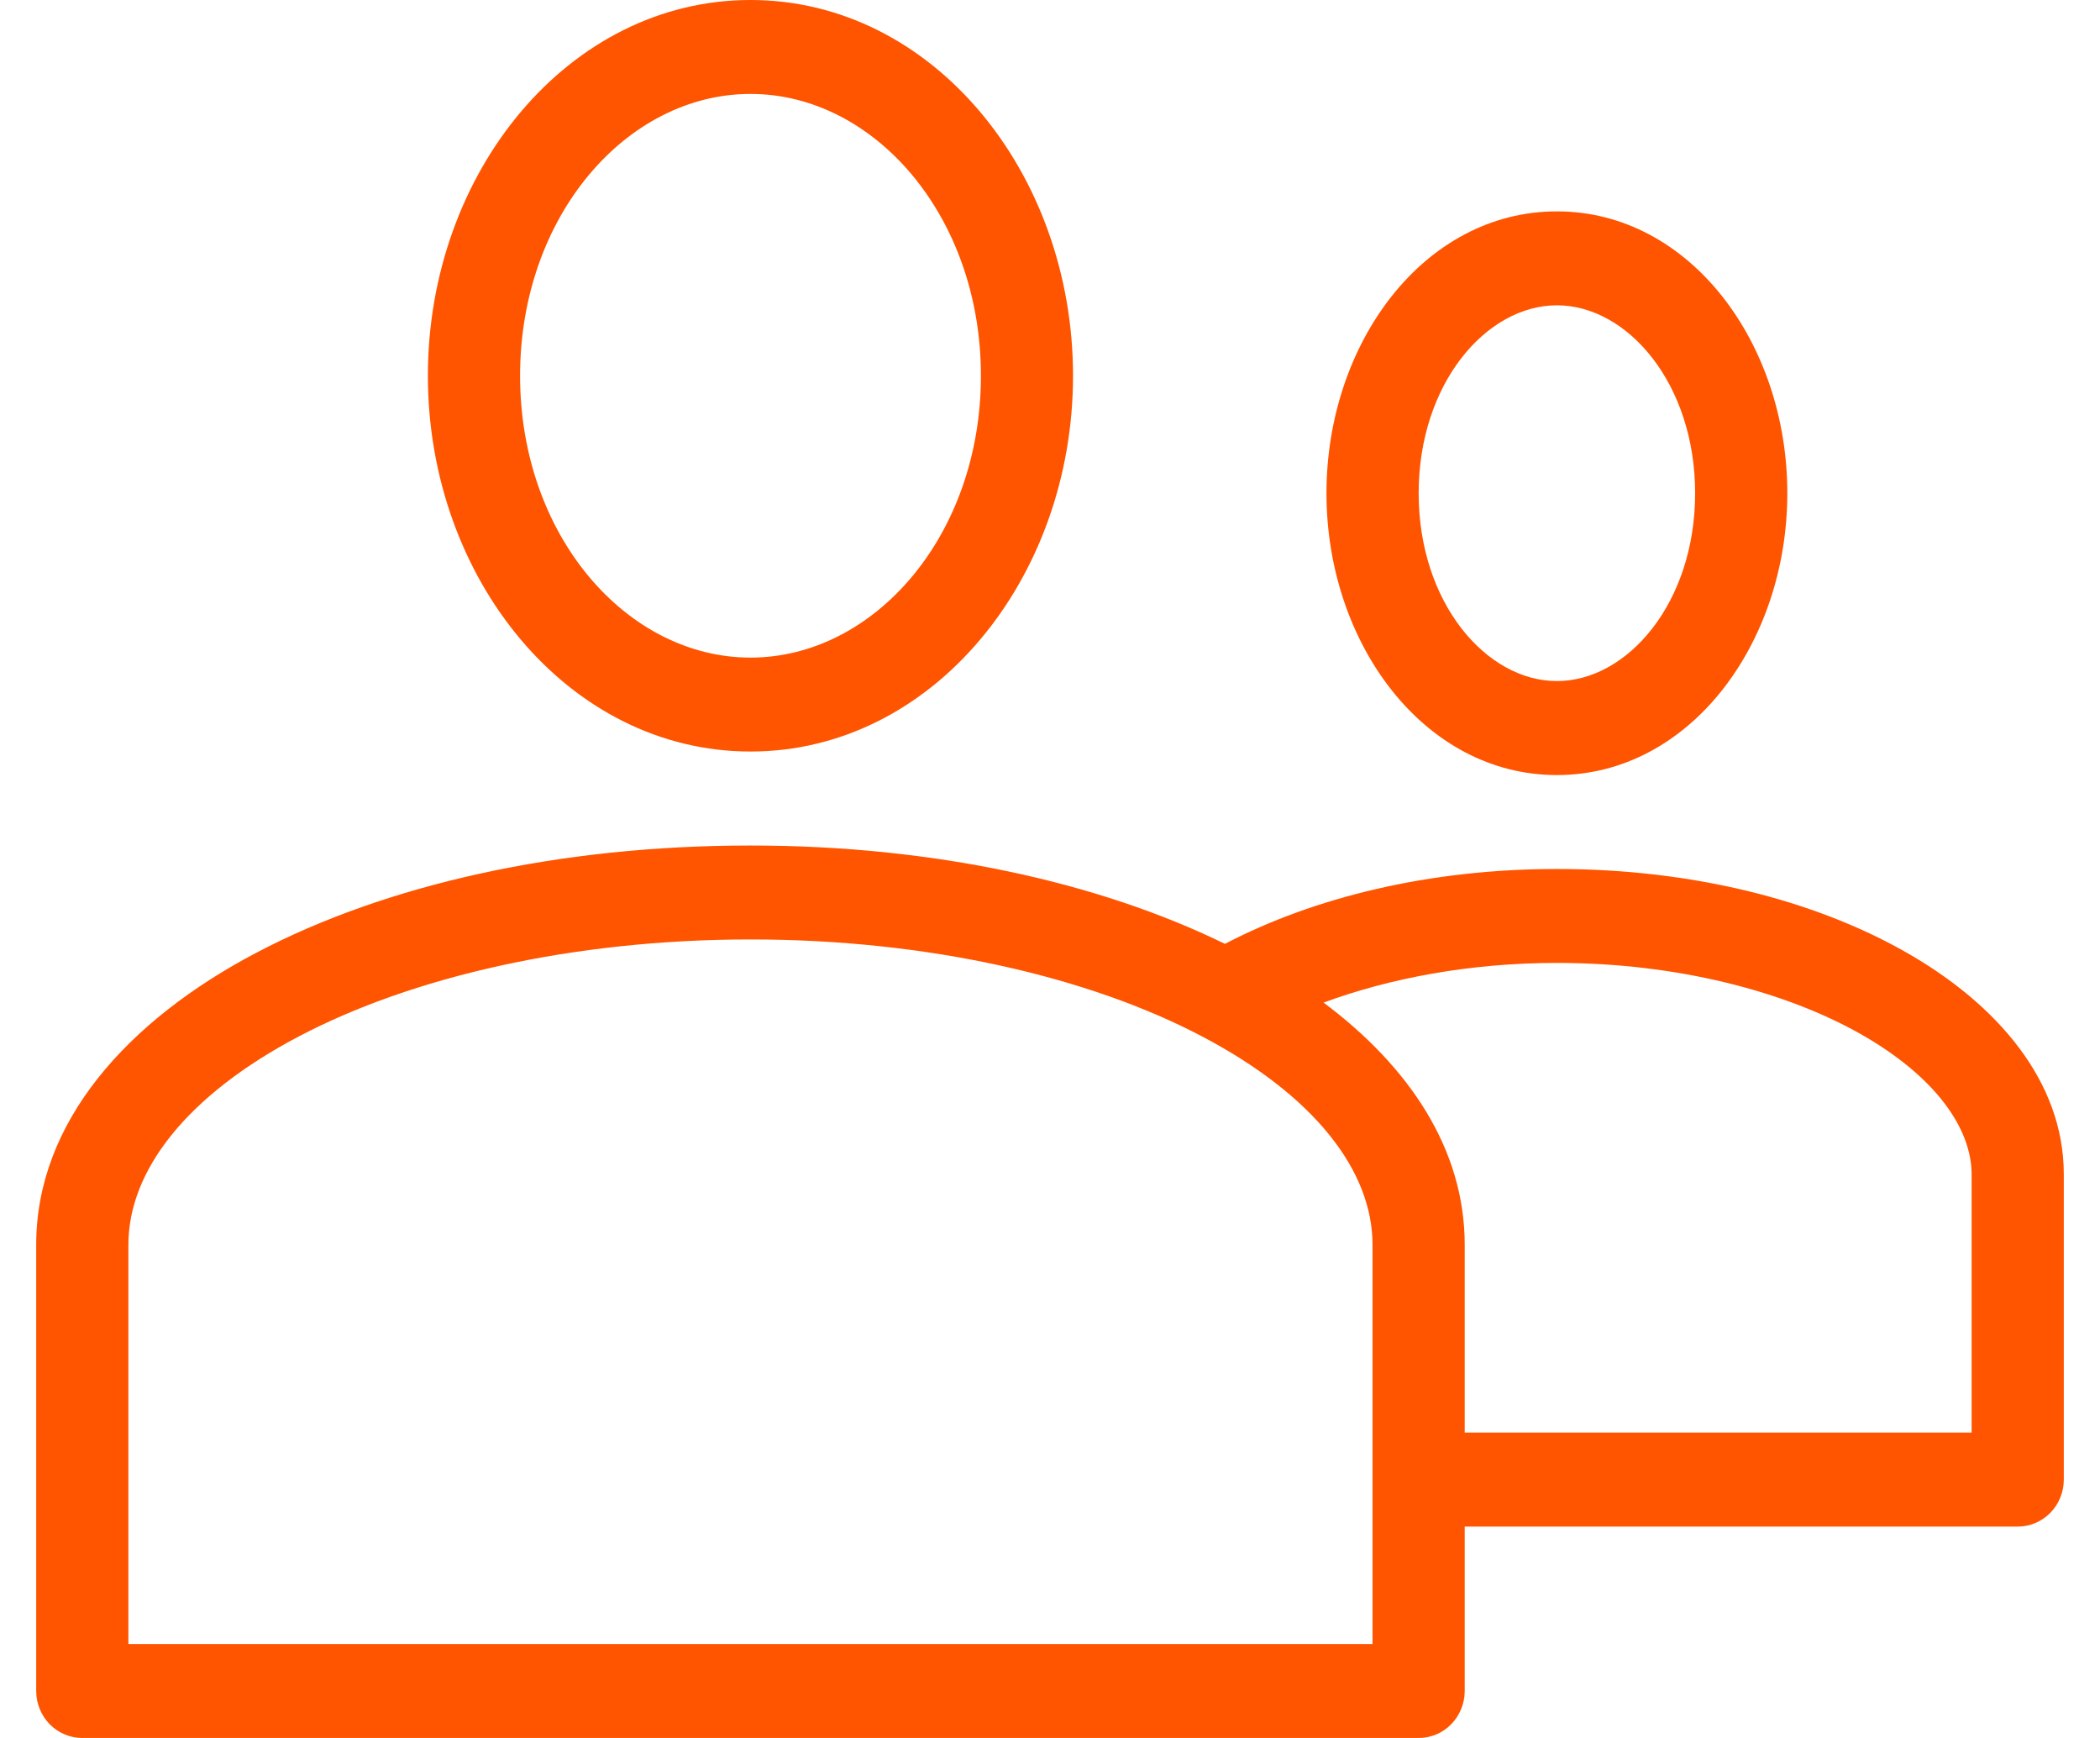
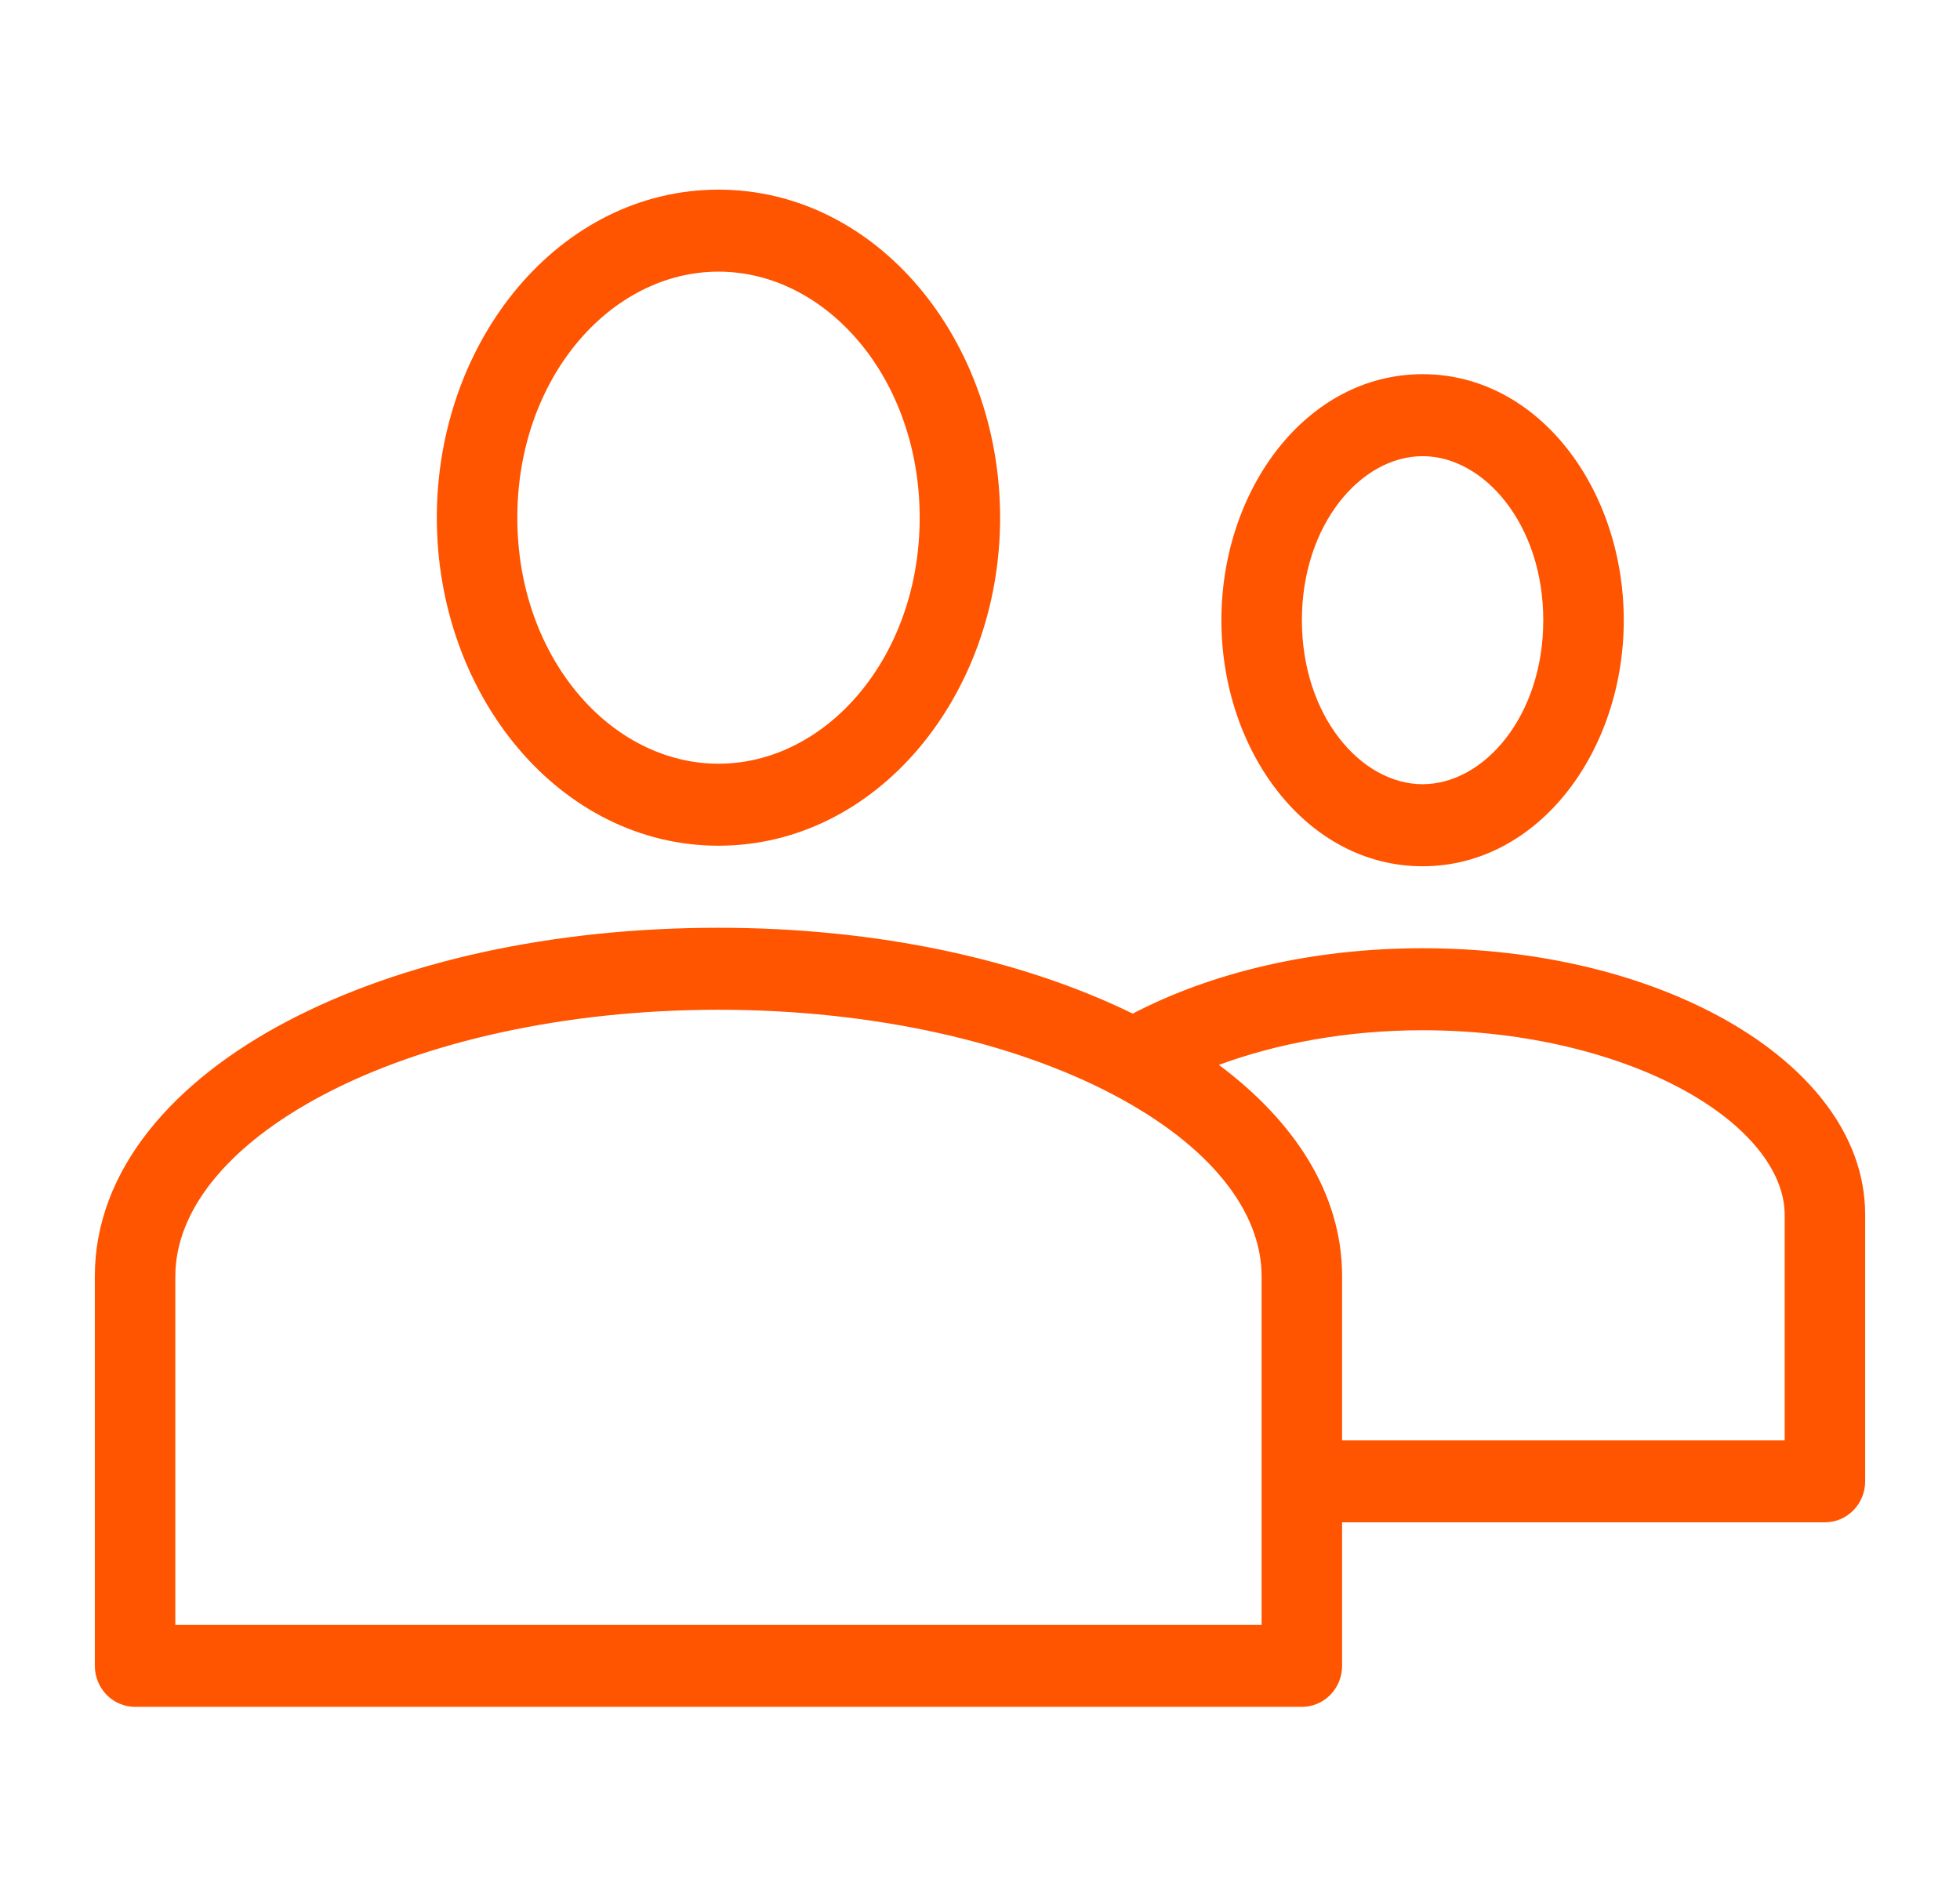
- <svg xmlns="http://www.w3.org/2000/svg" width="29" height="24" viewBox="0 0 29 24" fill="none">
-   <path d="M10.364 0C7.854 0 5.909 2.381 5.909 5.189C5.909 7.997 7.854 10.378 10.364 10.378C12.874 10.378 14.818 7.997 14.818 5.189C14.818 2.381 12.874 0 10.364 0ZM10.364 1.297C12.071 1.297 13.546 2.982 13.546 5.189C13.546 7.396 12.071 9.081 10.364 9.081C8.656 9.081 7.182 7.396 7.182 5.189C7.182 2.982 8.656 1.297 10.364 1.297ZM21.5 2.919C19.664 2.919 18.318 4.739 18.318 6.811C18.318 8.882 19.664 10.703 21.5 10.703C23.336 10.703 24.682 8.882 24.682 6.811C24.682 4.739 23.336 2.919 21.5 2.919ZM21.5 4.216C22.476 4.216 23.409 5.3 23.409 6.811C23.409 8.322 22.476 9.405 21.5 9.405C20.524 9.405 19.591 8.322 19.591 6.811C19.591 5.3 20.524 4.216 21.5 4.216ZM10.364 11.676C7.72 11.676 5.329 12.216 3.543 13.155C1.756 14.094 0.5 15.498 0.5 17.189V23.351C0.5 23.523 0.567 23.688 0.686 23.81C0.806 23.932 0.968 24 1.136 24H19.591C19.76 24 19.922 23.932 20.041 23.81C20.16 23.688 20.227 23.523 20.227 23.351V21.081H27.864C28.032 21.081 28.194 21.013 28.314 20.891C28.433 20.769 28.5 20.605 28.5 20.432V16.216C28.5 14.932 27.581 13.865 26.312 13.145C25.044 12.426 23.36 12 21.5 12C19.746 12 18.156 12.387 16.916 13.034C15.161 12.177 12.88 11.676 10.364 11.676ZM10.364 12.973C12.832 12.973 15.049 13.496 16.598 14.311C18.148 15.125 18.954 16.166 18.954 17.189V22.703H1.773V17.189C1.773 16.166 2.58 15.125 4.129 14.311C5.679 13.496 7.895 12.973 10.364 12.973ZM21.5 13.297C23.165 13.297 24.664 13.695 25.696 14.28C26.728 14.866 27.227 15.584 27.227 16.216V19.784H20.227V17.189C20.227 15.87 19.462 14.73 18.278 13.845C19.192 13.508 20.3 13.297 21.5 13.297Z" fill="#FF5400" />
+ <svg xmlns="http://www.w3.org/2000/svg" width="31" height="30" viewBox="0 0 31 30" fill="none">
+   <path d="M11.364 3C8.854 3 6.909 5.381 6.909 8.189C6.909 10.997 8.854 13.378 11.364 13.378C13.874 13.378 15.818 10.997 15.818 8.189C15.818 5.381 13.874 3 11.364 3ZM11.364 4.297C13.071 4.297 14.546 5.982 14.546 8.189C14.546 10.396 13.071 12.081 11.364 12.081C9.656 12.081 8.182 10.396 8.182 8.189C8.182 5.982 9.656 4.297 11.364 4.297ZM22.5 5.919C20.664 5.919 19.318 7.739 19.318 9.811C19.318 11.882 20.664 13.703 22.5 13.703C24.336 13.703 25.682 11.882 25.682 9.811C25.682 7.739 24.336 5.919 22.5 5.919ZM22.5 7.216C23.476 7.216 24.409 8.3 24.409 9.811C24.409 11.322 23.476 12.405 22.5 12.405C21.524 12.405 20.591 11.322 20.591 9.811C20.591 8.3 21.524 7.216 22.5 7.216ZM11.364 14.676C8.72 14.676 6.329 15.216 4.543 16.155C2.756 17.094 1.5 18.498 1.5 20.189V26.351C1.5 26.523 1.567 26.688 1.686 26.81C1.806 26.932 1.968 27 2.136 27H20.591C20.76 27 20.922 26.932 21.041 26.81C21.16 26.688 21.227 26.523 21.227 26.351V24.081H28.864C29.032 24.081 29.194 24.013 29.314 23.891C29.433 23.769 29.5 23.605 29.5 23.432V19.216C29.5 17.932 28.581 16.865 27.312 16.145C26.044 15.426 24.36 15 22.5 15C20.746 15 19.156 15.387 17.916 16.034C16.161 15.177 13.88 14.676 11.364 14.676ZM11.364 15.973C13.832 15.973 16.049 16.496 17.598 17.311C19.148 18.125 19.954 19.166 19.954 20.189V25.703H2.773V20.189C2.773 19.166 3.58 18.125 5.129 17.311C6.679 16.496 8.895 15.973 11.364 15.973ZM22.5 16.297C24.165 16.297 25.664 16.695 26.696 17.28C27.728 17.866 28.227 18.584 28.227 19.216V22.784H21.227V20.189C21.227 18.87 20.462 17.73 19.278 16.845C20.192 16.508 21.3 16.297 22.5 16.297Z" fill="#FF5400" />
</svg>
